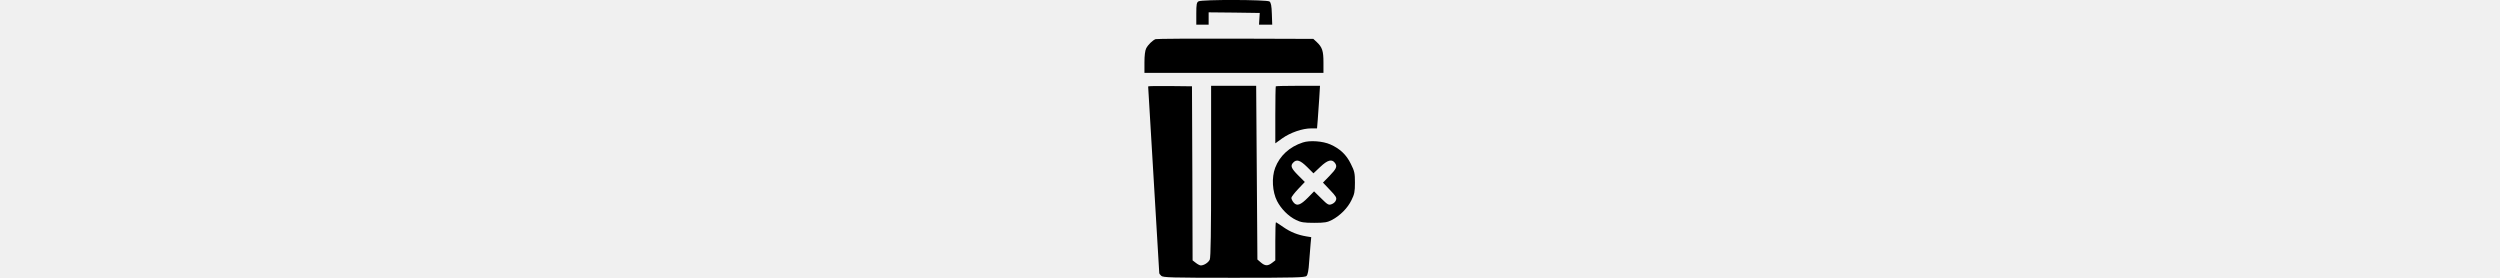
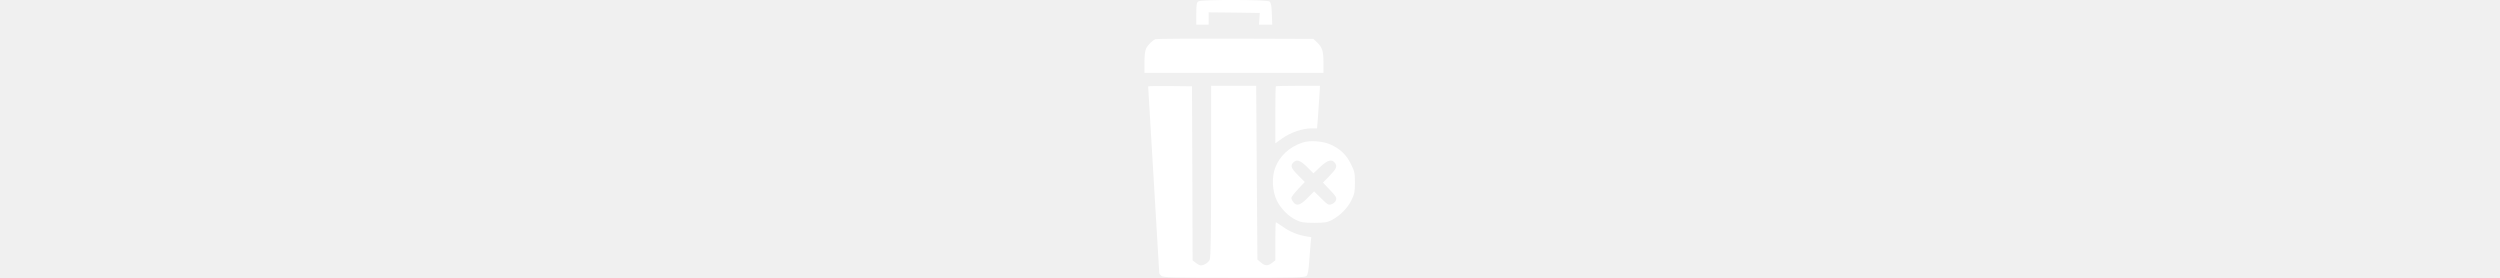
<svg xmlns="http://www.w3.org/2000/svg" version="1.0" width="225pt" height="25pt" viewBox="0 0 225 225" preserveAspectRatio="xMidYMid meet">
-   <g transform="translate(0,225) scale(0.1,-0.1)" fill="#000000" stroke="none">
+   <g transform="translate(0,225) scale(0.1,-0.1)" fill="#fff" stroke="none">
    <path d="M708 2239 c-15 -8 -18 -25 -18 -99 l0 -90 50 0 50 0 0 50 0 50 207 -2 207 -3 -3 -47 -3 -48 54 0 53 0 -3 87 c-2 67 -7 91 -19 101 -21 15 -548 17 -575 1z" />
    <path d="M360 1933 c-23 -9 -61 -45 -76 -75 -9 -17 -14 -59 -14 -113 l0 -85 725 0 725 0 0 85 c0 93 -10 123 -55 165 l-27 25 -631 2 c-348 1 -639 -1 -647 -4z" />
    <path d="M300 1550 c0 -3 20 -342 45 -755 25 -412 45 -753 45 -757 0 -4 7 -14 16 -22 14 -14 81 -16 589 -16 492 0 576 2 588 15 10 10 17 46 21 112 4 54 9 121 12 150 l5 52 -38 6 c-72 12 -131 36 -187 75 -32 22 -59 40 -61 40 -3 0 -5 -69 -5 -154 l0 -155 -26 -20 c-35 -27 -57 -26 -91 3 l-28 24 -5 704 -5 703 -183 0 -182 0 0 -692 c0 -486 -3 -699 -11 -716 -11 -24 -47 -47 -73 -47 -7 0 -25 9 -40 21 l-26 20 -2 705 -3 705 -178 2 c-97 1 -177 0 -177 -3z" />
    <path d="M1334 1551 c-2 -2 -4 -107 -4 -233 l0 -229 57 41 c65 46 163 80 233 80 l48 0 6 73 c3 39 8 117 12 172 l6 100 -177 0 c-97 0 -179 -2 -181 -4z" />
    <path d="M1553 1096 c-108 -35 -187 -108 -224 -205 -30 -79 -23 -194 15 -269 33 -64 91 -123 154 -154 40 -19 63 -23 147 -23 85 0 106 4 143 23 67 35 129 98 159 161 24 48 28 68 28 141 0 76 -3 93 -33 152 -36 75 -89 124 -166 158 -60 27 -167 35 -223 16z m34 -198 l52 -52 55 52 c60 57 95 66 120 31 19 -28 12 -45 -47 -106 l-51 -52 57 -60 c49 -51 56 -63 48 -83 -4 -13 -20 -27 -35 -32 -24 -9 -32 -5 -84 47 l-58 57 -49 -50 c-61 -62 -91 -72 -117 -40 -10 12 -18 29 -18 37 0 8 25 40 55 72 l54 57 -54 54 c-57 57 -65 78 -39 104 27 28 56 18 111 -36z" />
  </g>
</svg>
